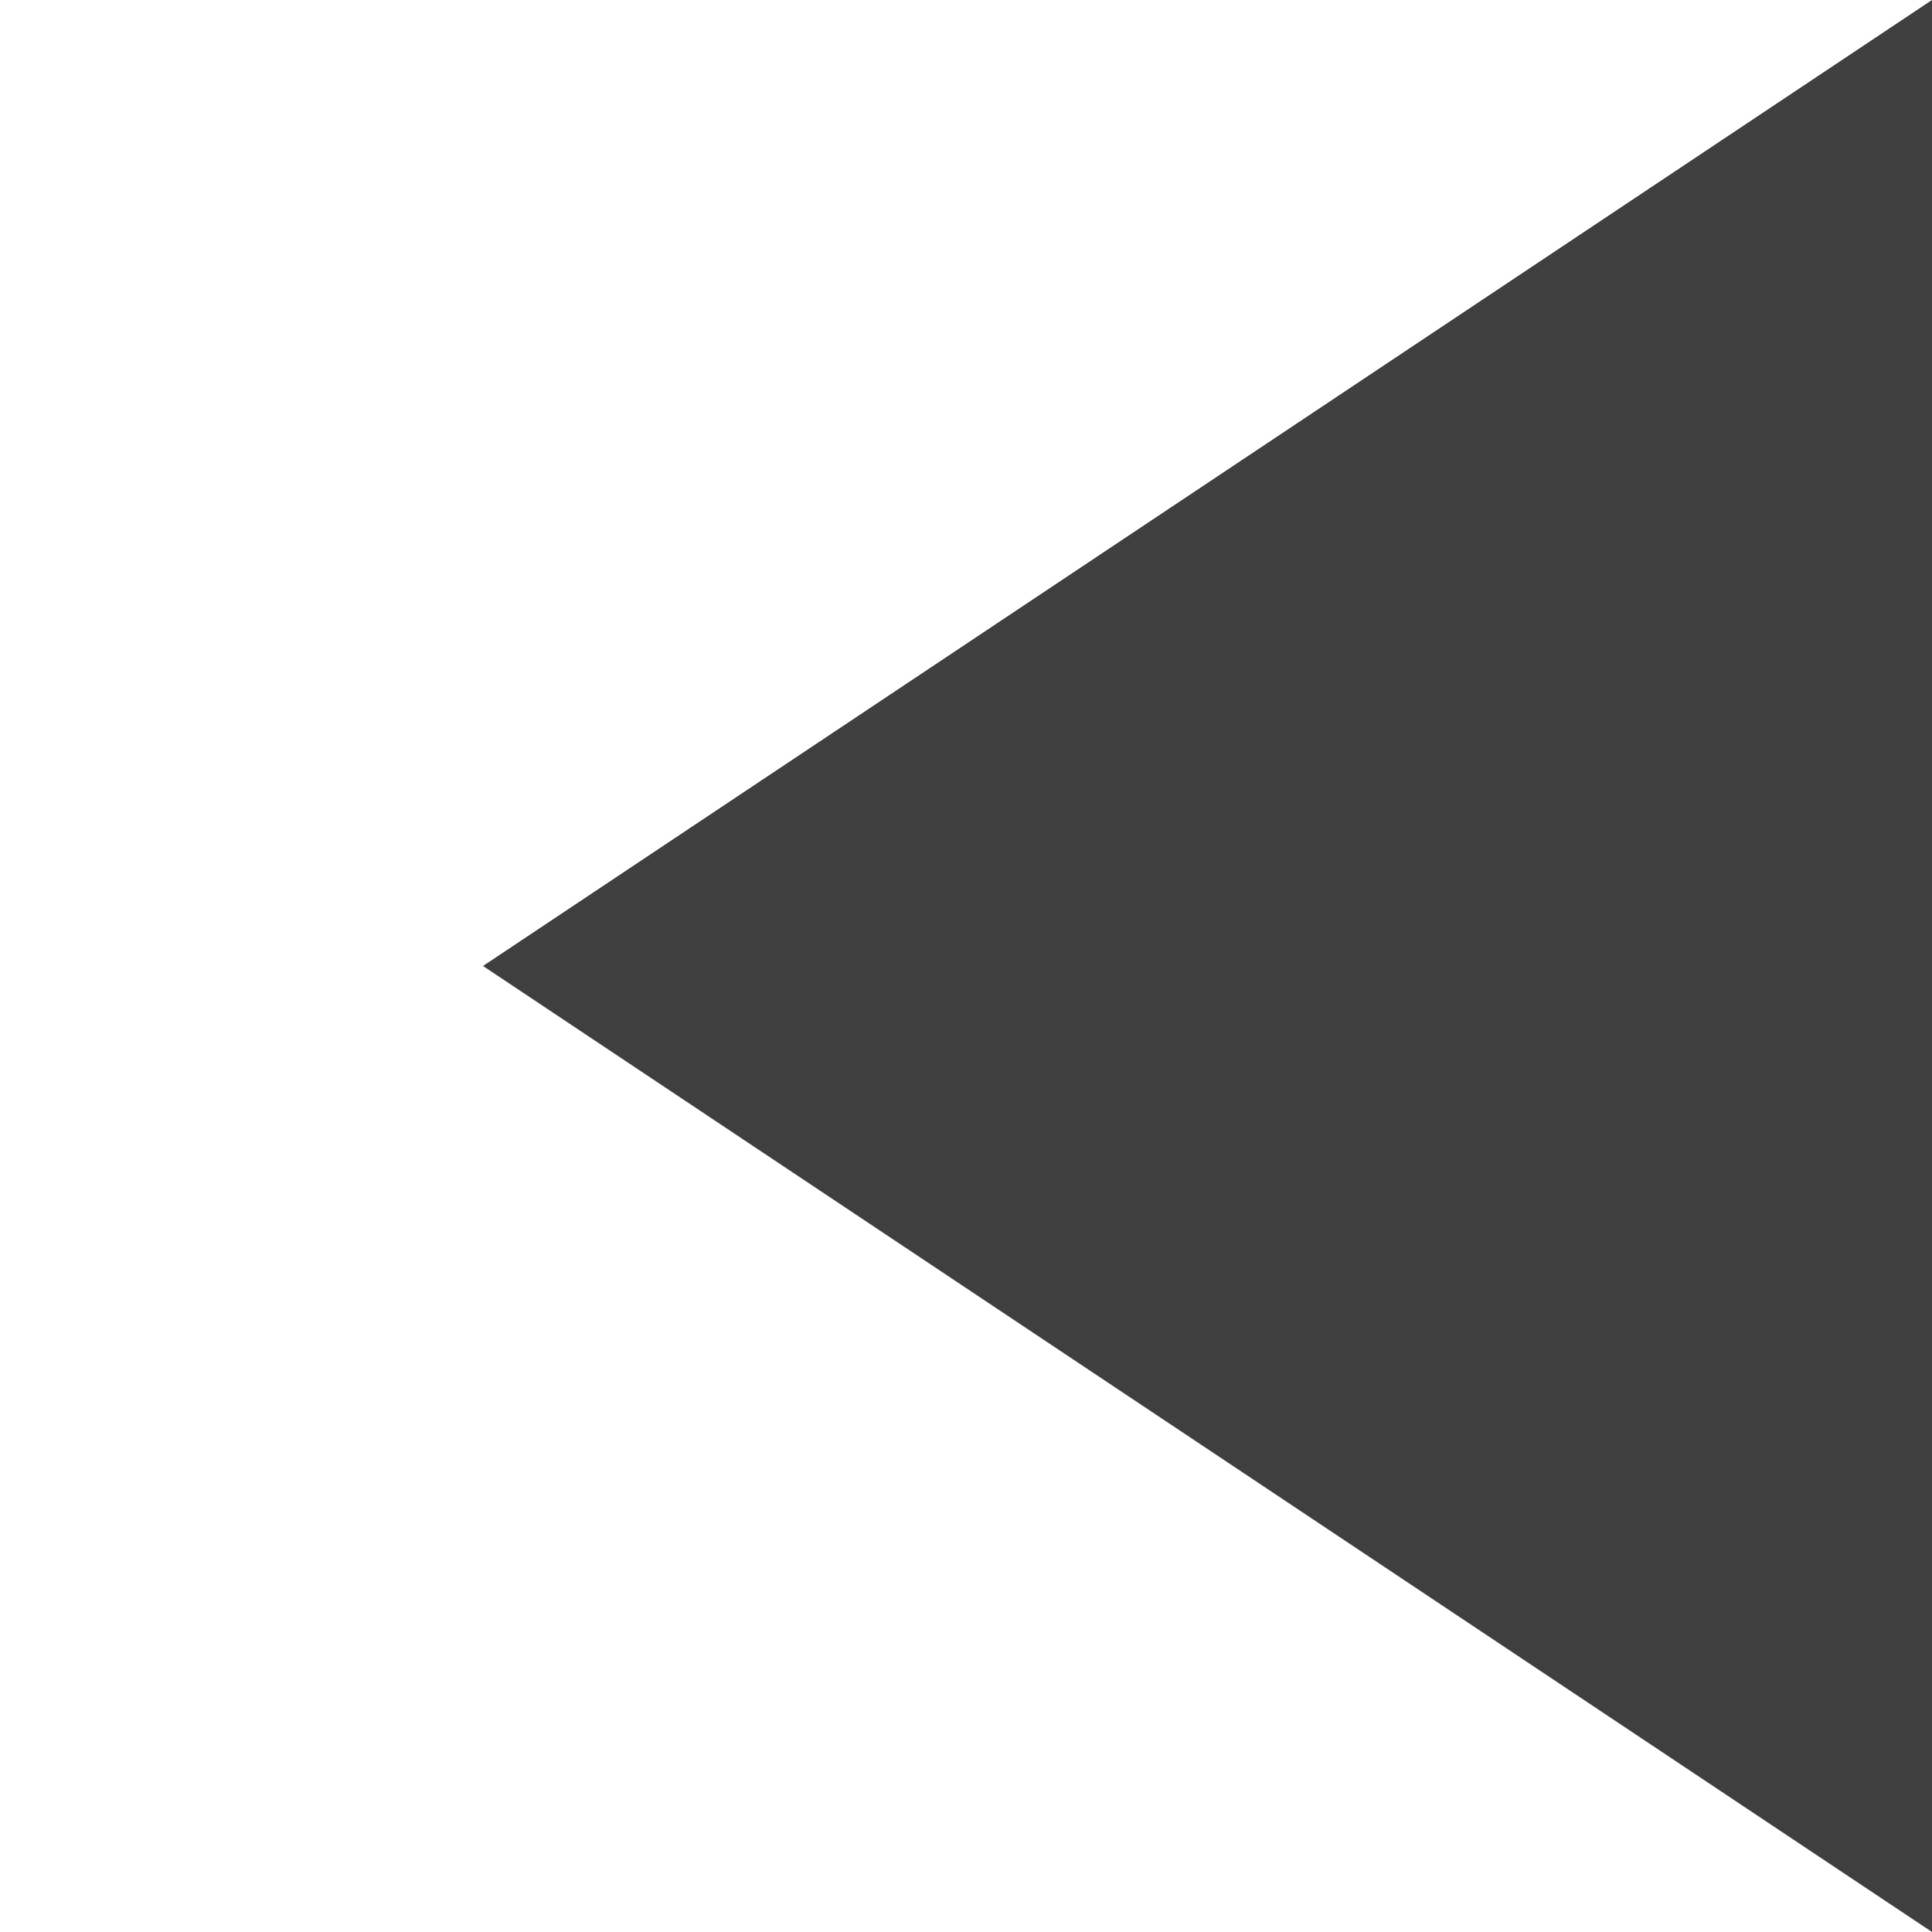
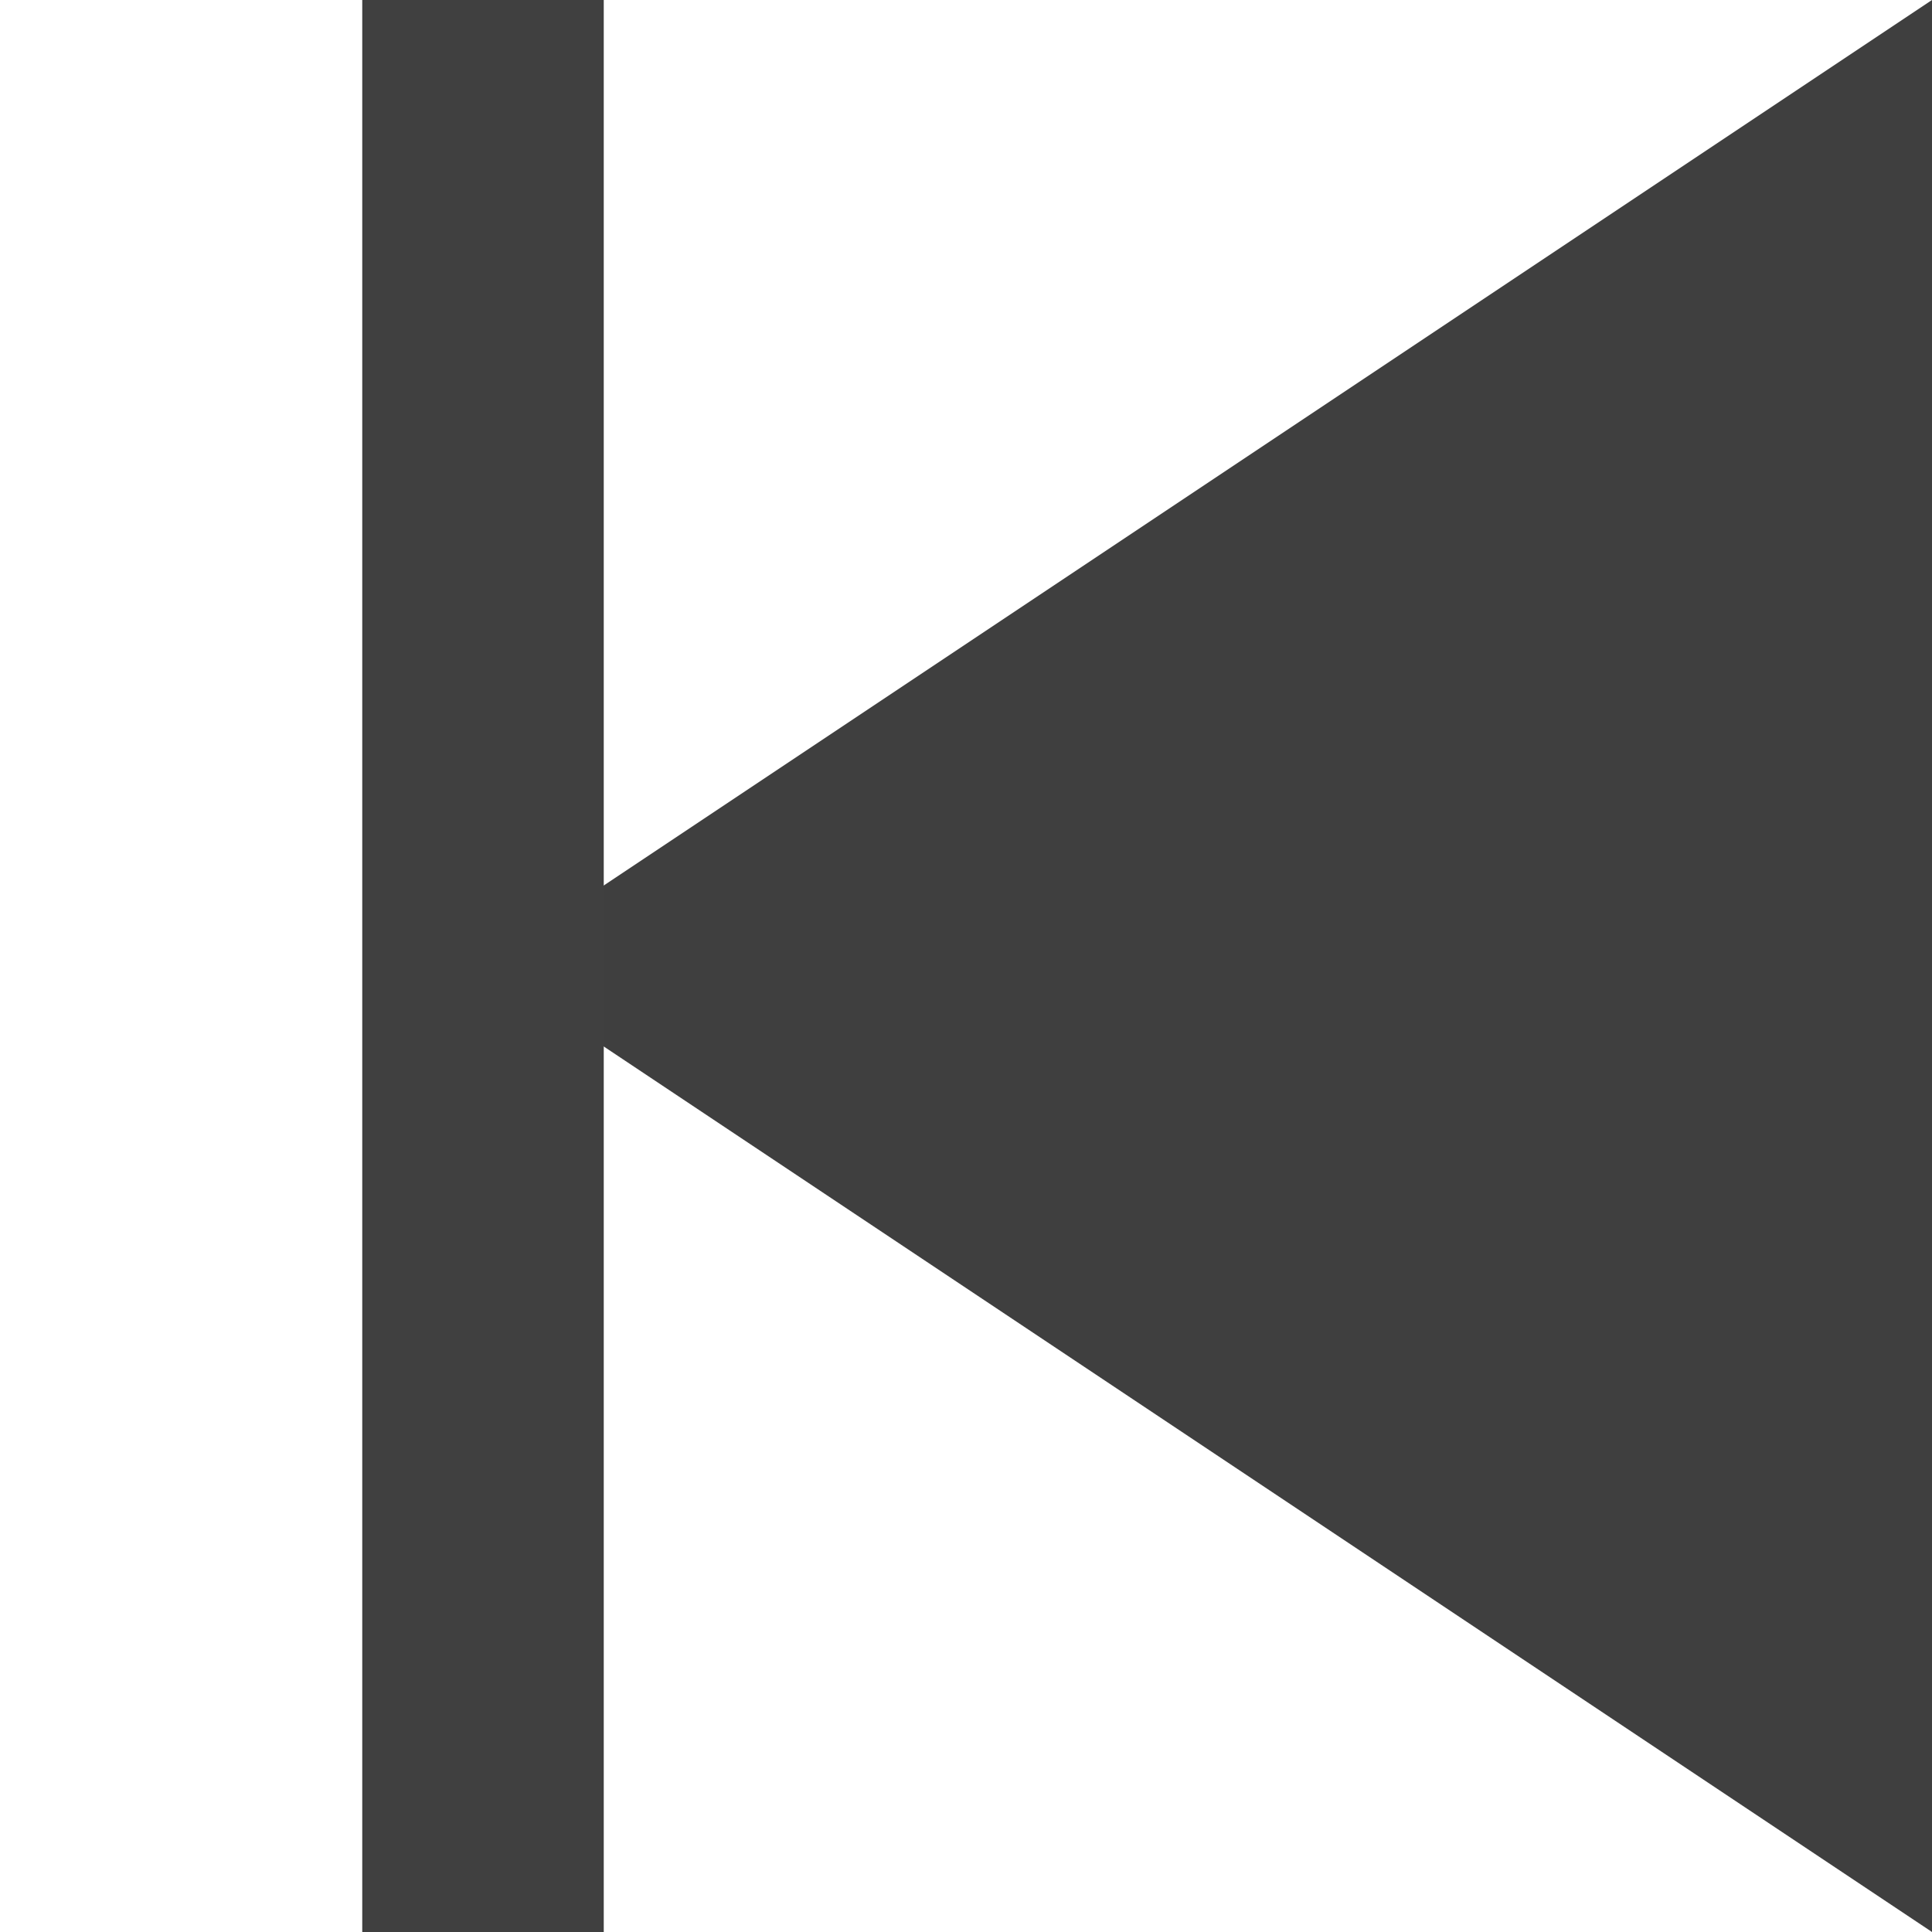
<svg xmlns="http://www.w3.org/2000/svg" id="svg84" viewBox="0, 0, 16, 16" height="16" width="16" y="0" x="0" version="1.1">
  <defs id="defs88" />
  <path style="fill:#3f3f3f;fill-opacity:1;stroke:none;stroke-width:1.414px;stroke-linecap:butt;stroke-linejoin:miter;stroke-opacity:1" d="M 16,16 V -2.5e-7 L 4,8 Z" id="path1565-5-3" />
+   <rect style="fill:#404040;stroke-linecap:round;stroke-linejoin:bevel" id="rect1" width="2" height="16" x="3" y="0" rx="1" ry="4.4806219e-18" />
</svg>
